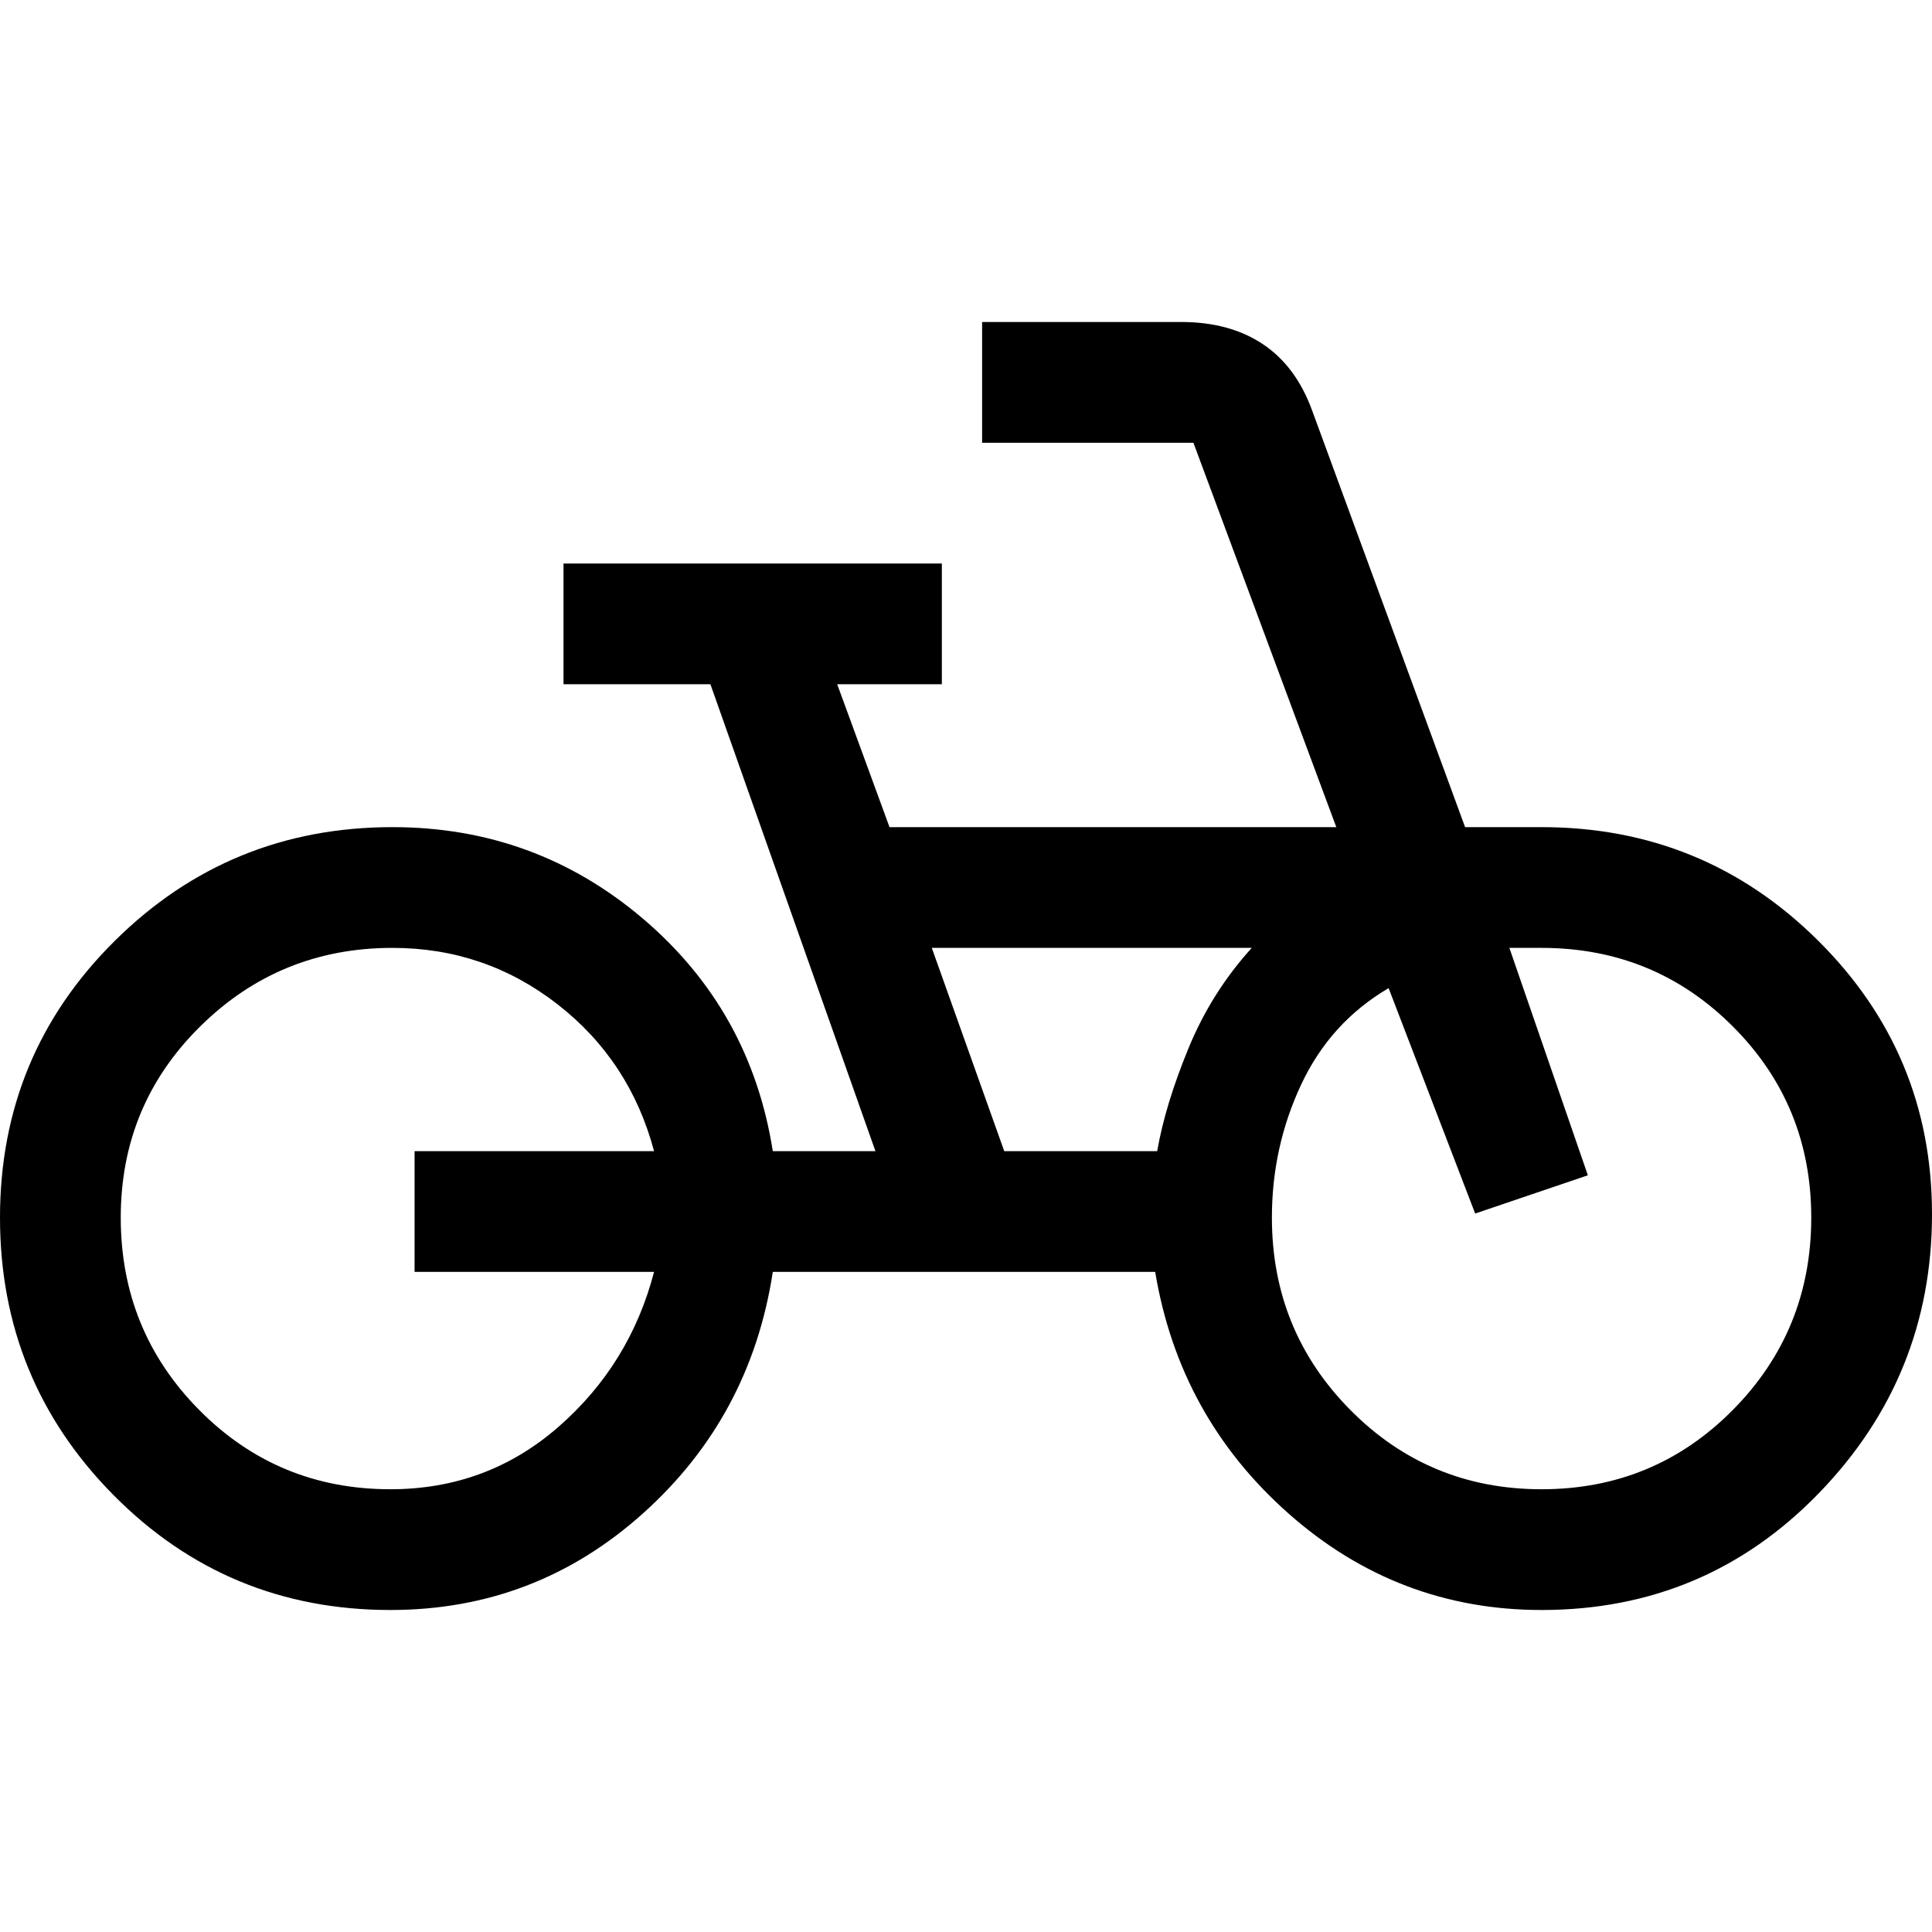
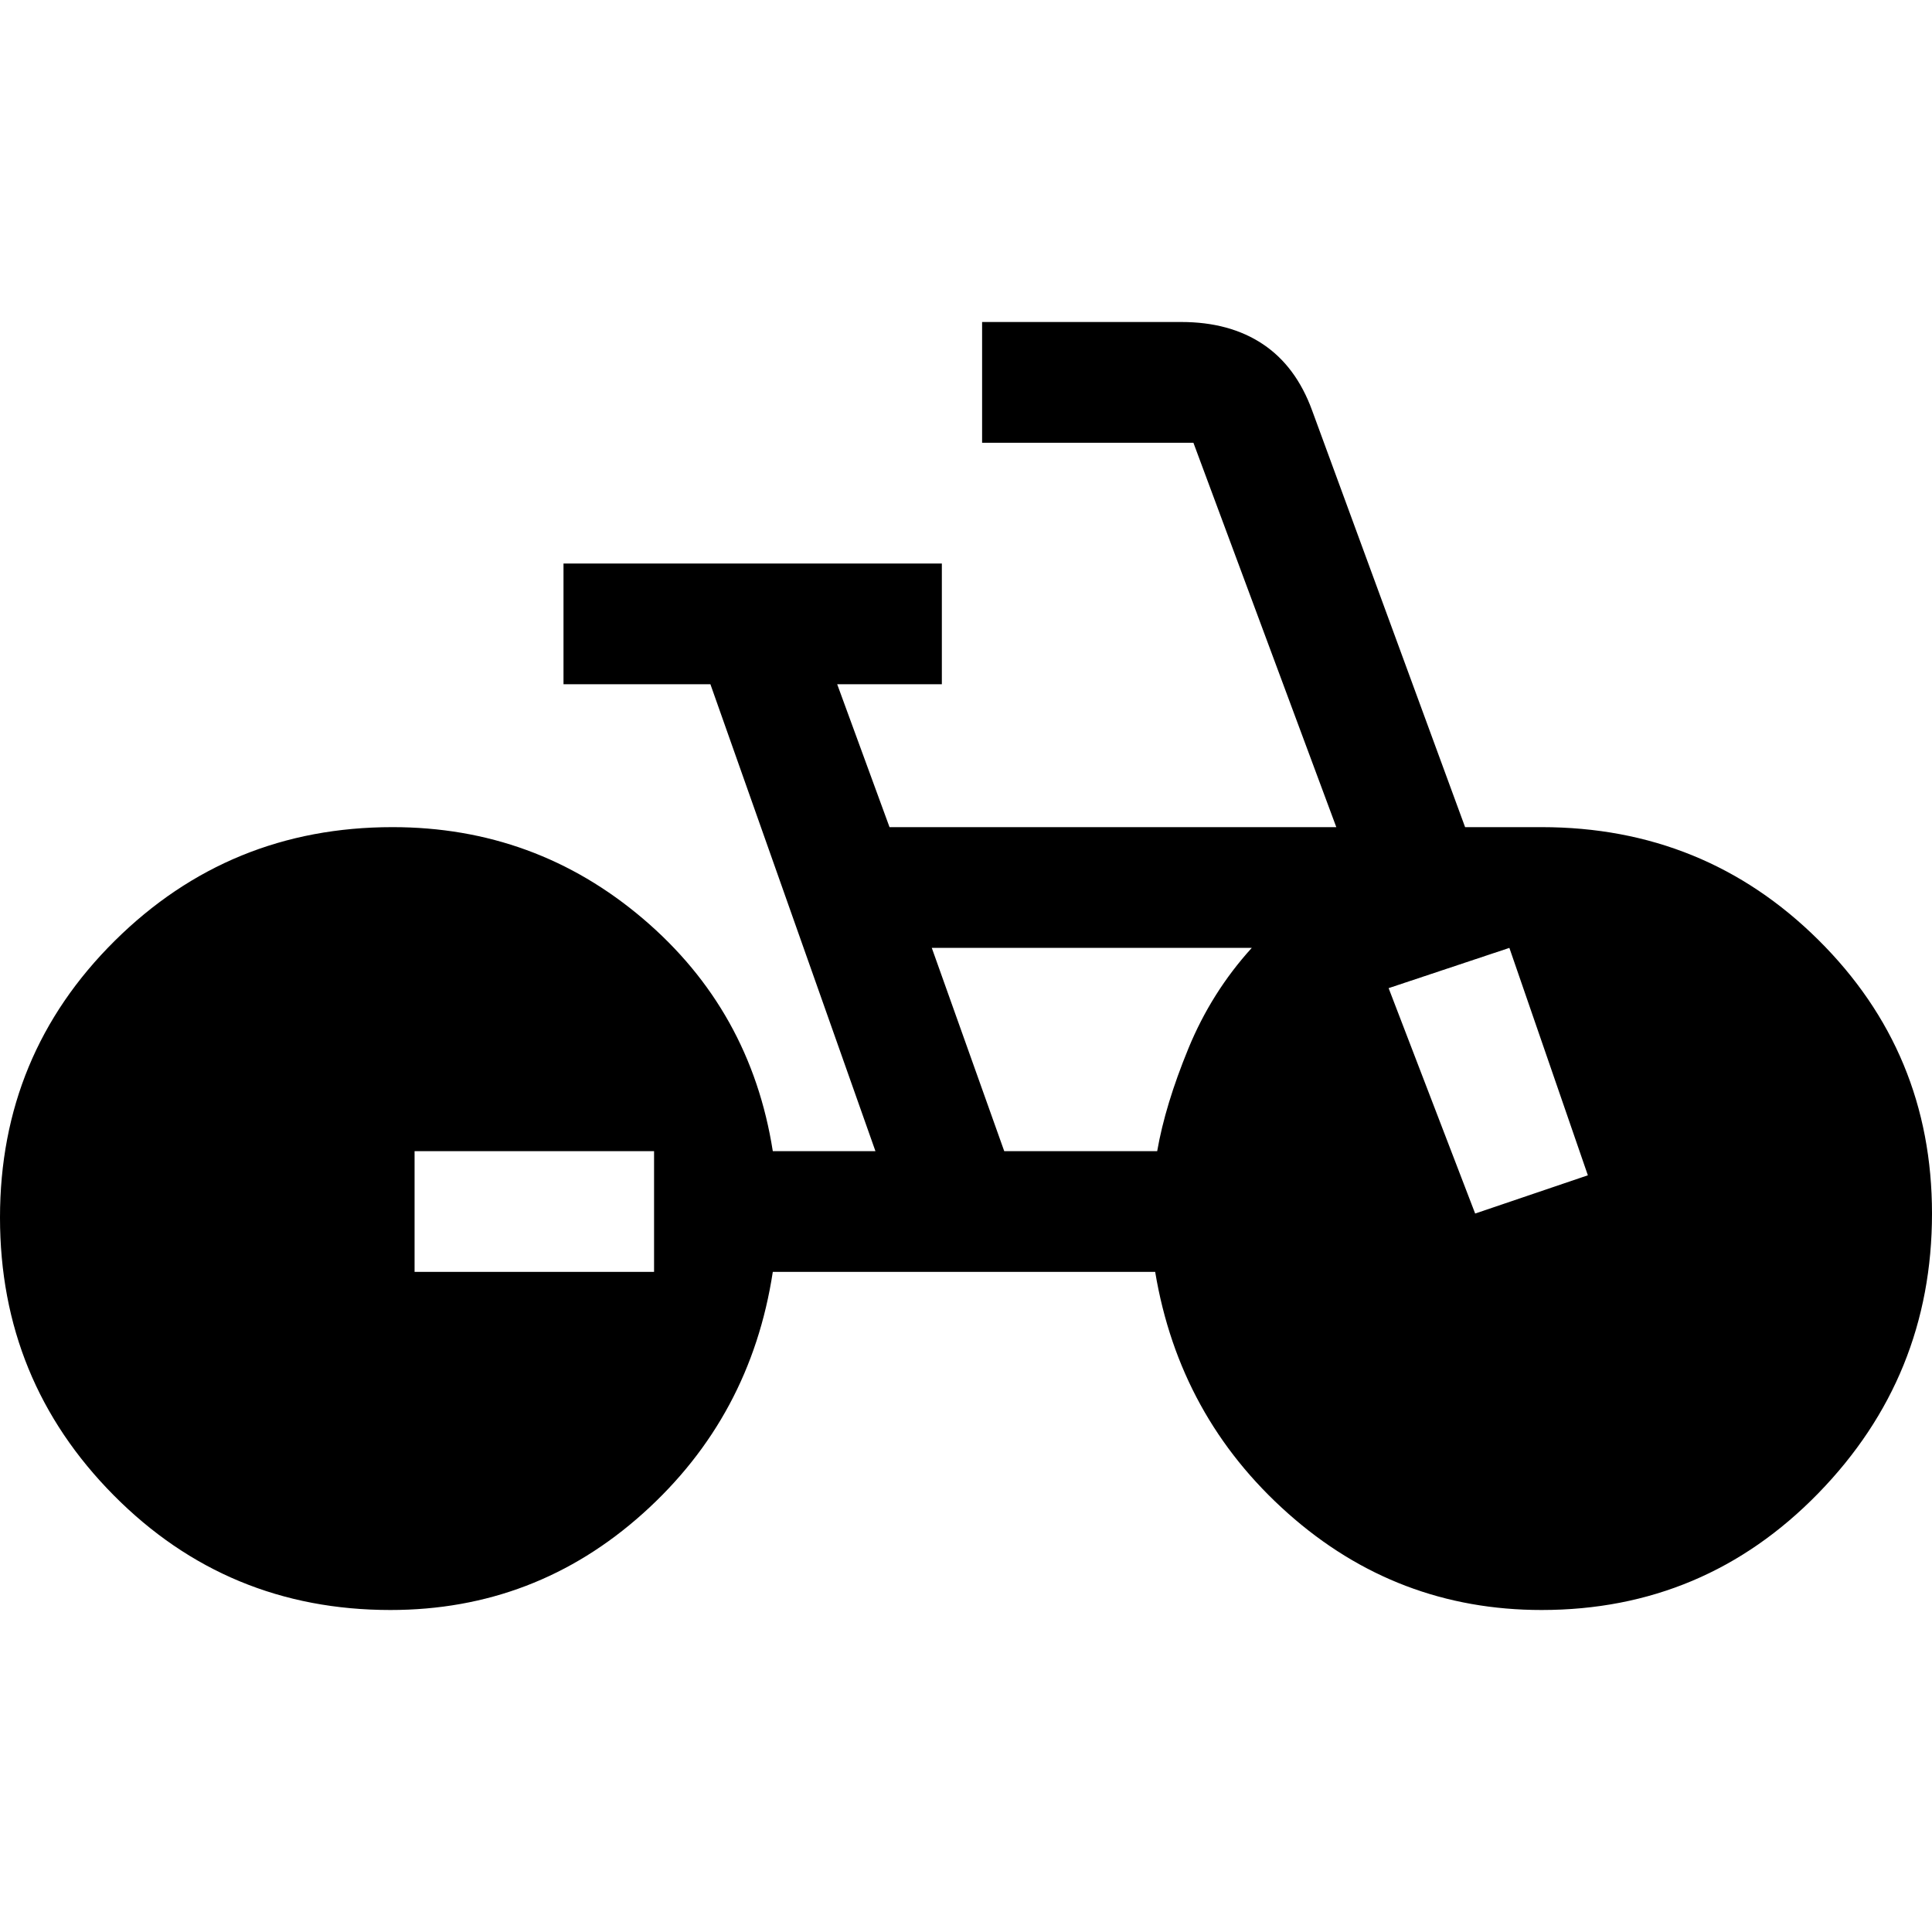
<svg xmlns="http://www.w3.org/2000/svg" height="48" viewBox="0 96 960 960" width="48">
-   <path d="M194 896q-81 0-137.5-57T0 701q0-81 57.038-137.5Q114.075 507 195 507q71 0 124.5 45.5T384 668h51l-82-232h-73v-60h188v60h-52l26 71h222l-71-191H488v-60h99q24 0 40.5 11t24.5 33l76 207h38q80.51 0 137.255 56.234Q960 619.468 960 699.254 960 780 903.74 838 847.48 896 766 896q-71.602 0-125.801-48T574 728H384q-11 72-64.5 120T194 896Zm0-60q48 0 83.5-31t47.5-77H206v-60h119q-12-45-48-73t-82-28q-56 0-95.5 39T60 701q0 56.25 39 95.625T194 836Zm305-168h76q4-23 15.5-51t31.5-50H463l36 101Zm267 168q56 0 95-39.375T900 701q0-56-39-95t-95-39h-16l39 113-56 19-43-112q-29 17-43.5 48T632 701q0 56.25 39 95.625T766 836ZM193 701Zm573 0Z" />
+   <path d="M194 896q-81 0-137.5-57T0 701q0-81 57-137.5T195 507q71 0 124.5 45.5T384 668h51l-82-232h-73v-60h188v60h-52l26 71h222l-71-191H488v-60h99q24 0 40.5 11t24.5 33l76 207h38q81 0 137.5 56T960 699q0 81-56.5 139T766 896q-72 0-126-48t-66-120H384q-11 72-64.5 120T194 896Zm12-168h119v-60H206v60Zm293-60h76q4-23 15.5-51t31.5-50H463l36 101Zm234 31 56-19-39-113-60 20 43 112Z" />
</svg>
